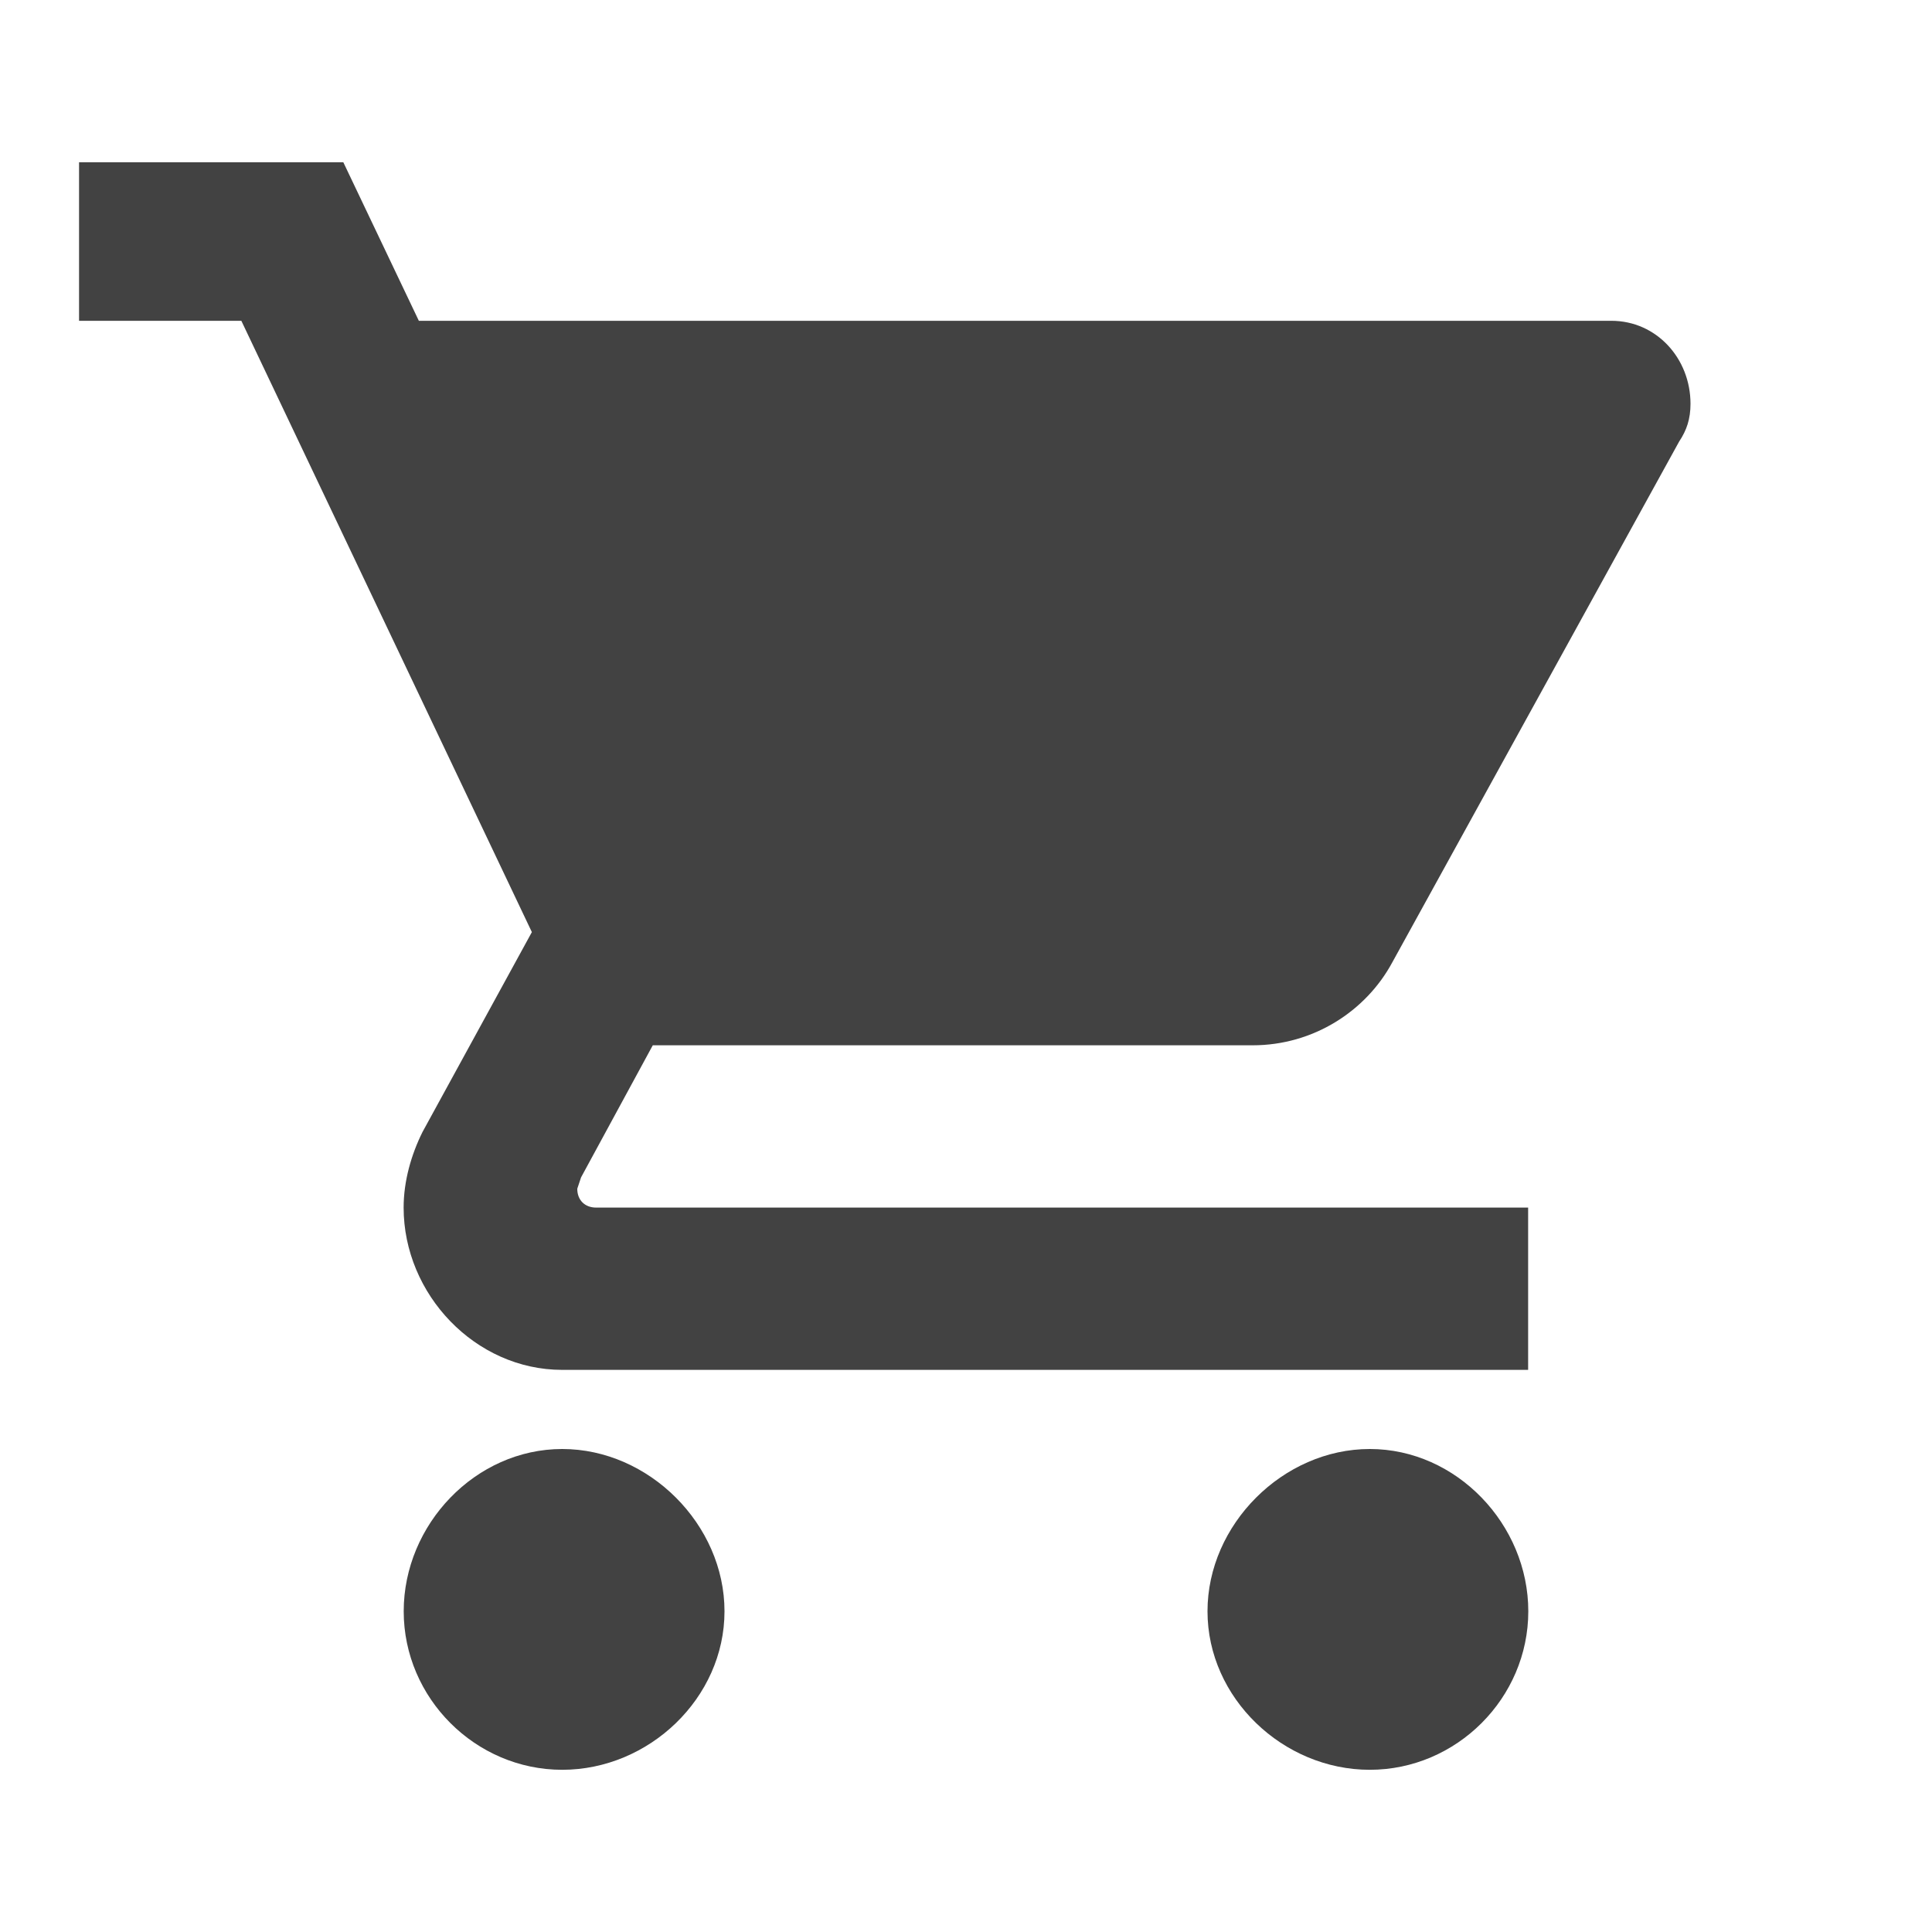
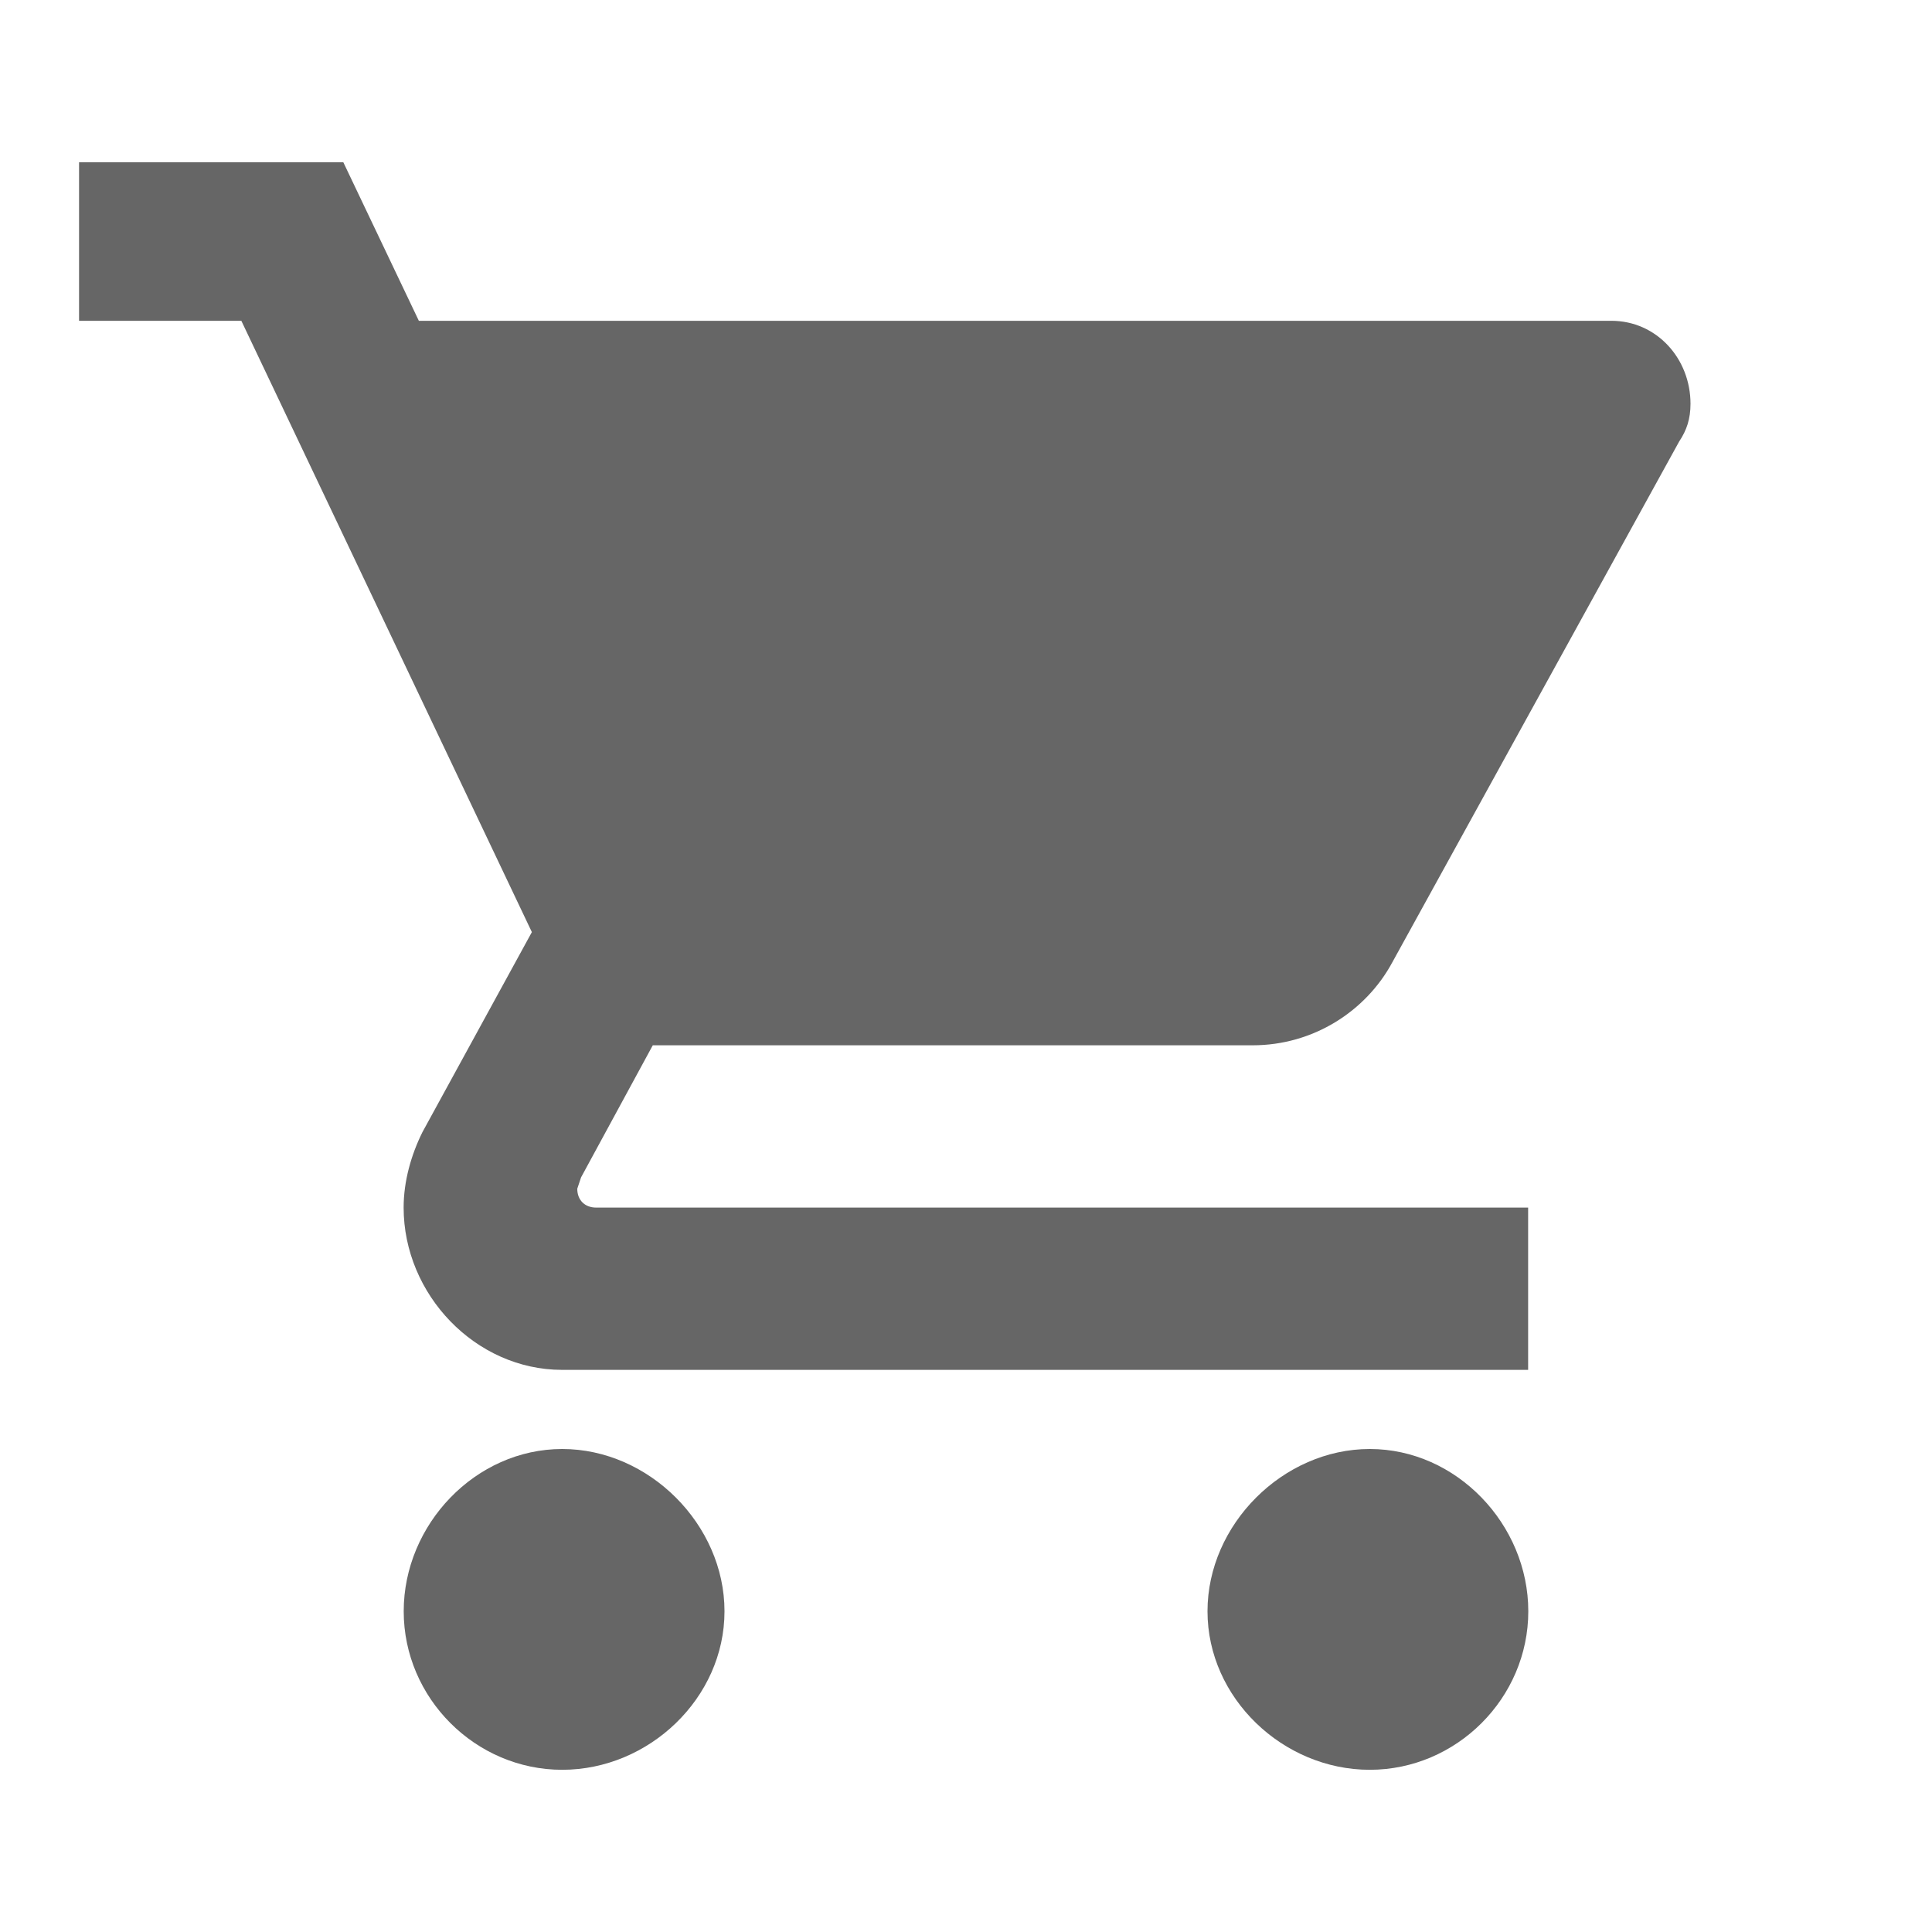
<svg xmlns="http://www.w3.org/2000/svg" version="1.1" width="24" height="24" viewBox="0 0 24 24">
-   <path fill="#424242" d="M17.016 18c1.078 0 1.969 0.938 1.969 2.016s-0.891 1.969-1.969 1.969-2.016-0.891-2.016-1.969 0.938-2.016 2.016-2.016zM0.984 2.016h3.281l0.938 1.969h14.813c0.563 0 0.984 0.469 0.984 1.031 0 0.188-0.047 0.328-0.141 0.469l-3.563 6.469c-0.328 0.609-0.984 1.031-1.734 1.031h-7.453l-0.891 1.641-0.047 0.141c0 0.141 0.094 0.234 0.234 0.234h11.578v2.016h-12c-1.078 0-1.969-0.938-1.969-2.016 0-0.328 0.094-0.656 0.234-0.938l1.359-2.484-3.609-7.594h-2.016v-1.969zM6.984 18c1.078 0 2.016 0.938 2.016 2.016s-0.938 1.969-2.016 1.969-1.969-0.891-1.969-1.969 0.891-2.016 1.969-2.016z" />
+   <path fill="#666666" d="M17.016 18c1.078 0 1.969 0.938 1.969 2.016s-0.891 1.969-1.969 1.969-2.016-0.891-2.016-1.969 0.938-2.016 2.016-2.016zM0.984 2.016h3.281l0.938 1.969h14.813c0.563 0 0.984 0.469 0.984 1.031 0 0.188-0.047 0.328-0.141 0.469l-3.563 6.469c-0.328 0.609-0.984 1.031-1.734 1.031h-7.453l-0.891 1.641-0.047 0.141c0 0.141 0.094 0.234 0.234 0.234h11.578v2.016h-12c-1.078 0-1.969-0.938-1.969-2.016 0-0.328 0.094-0.656 0.234-0.938l1.359-2.484-3.609-7.594h-2.016v-1.969zM6.984 18c1.078 0 2.016 0.938 2.016 2.016s-0.938 1.969-2.016 1.969-1.969-0.891-1.969-1.969 0.891-2.016 1.969-2.016z" />
</svg>
